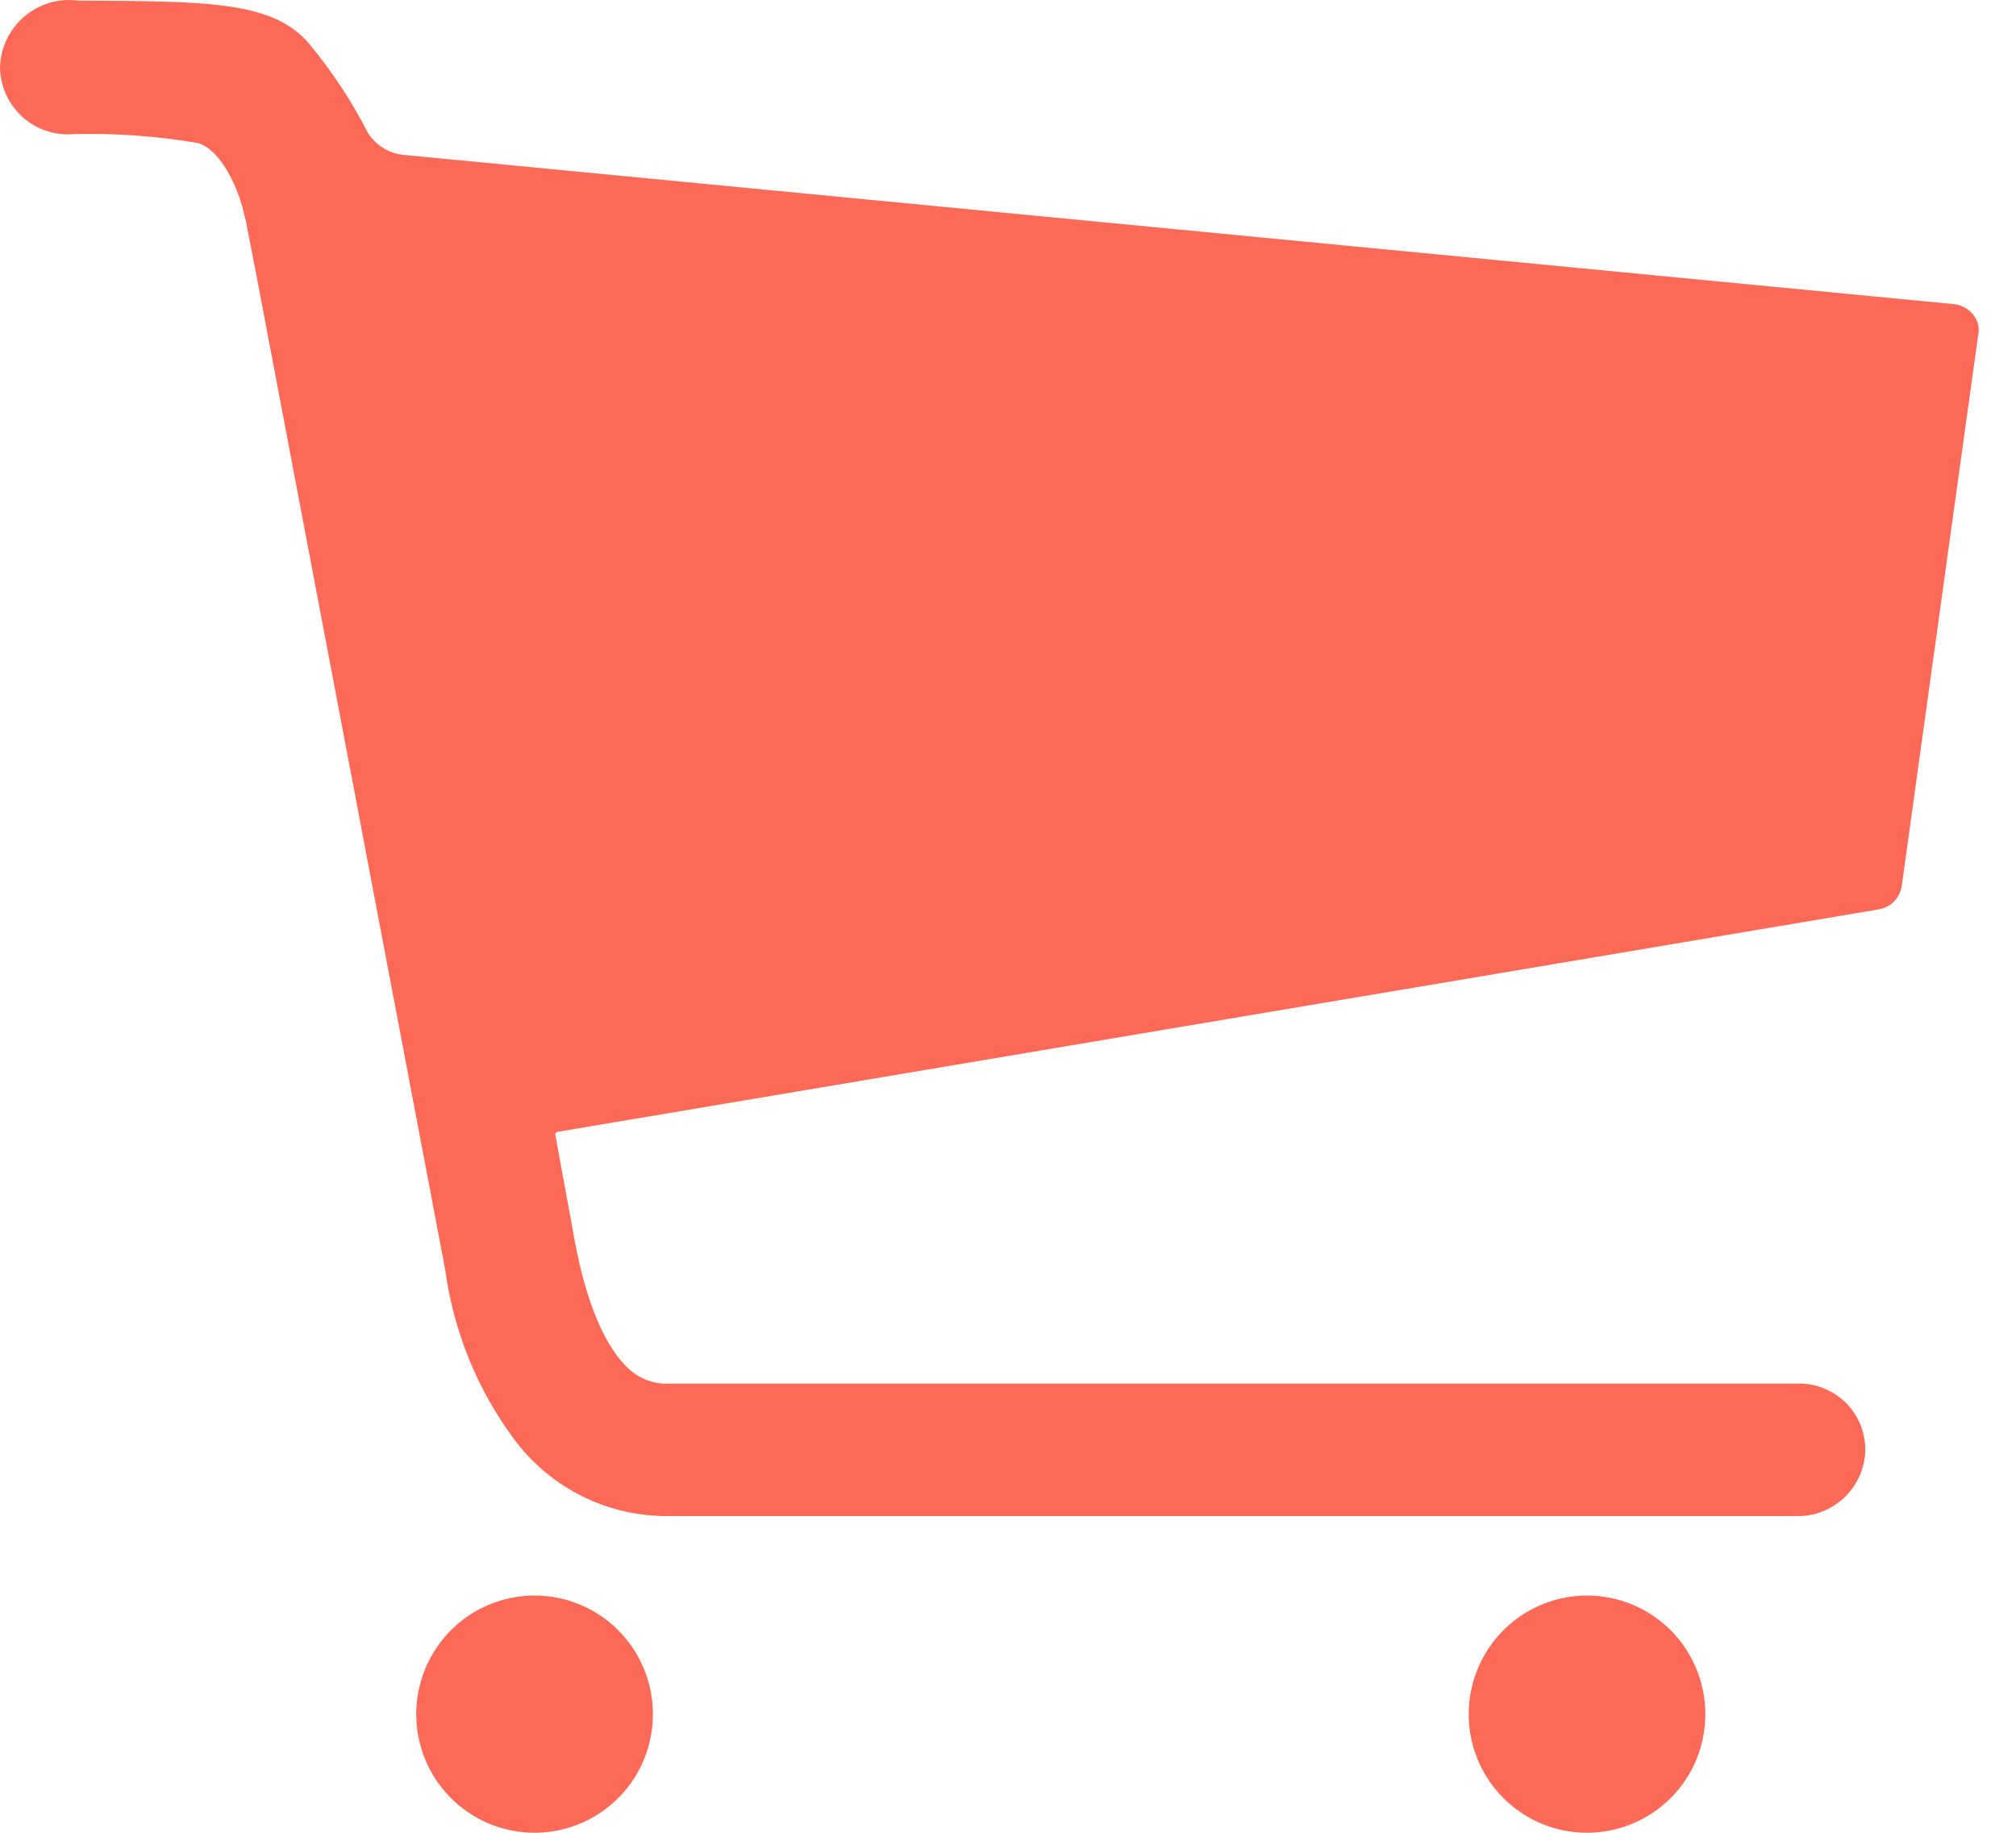
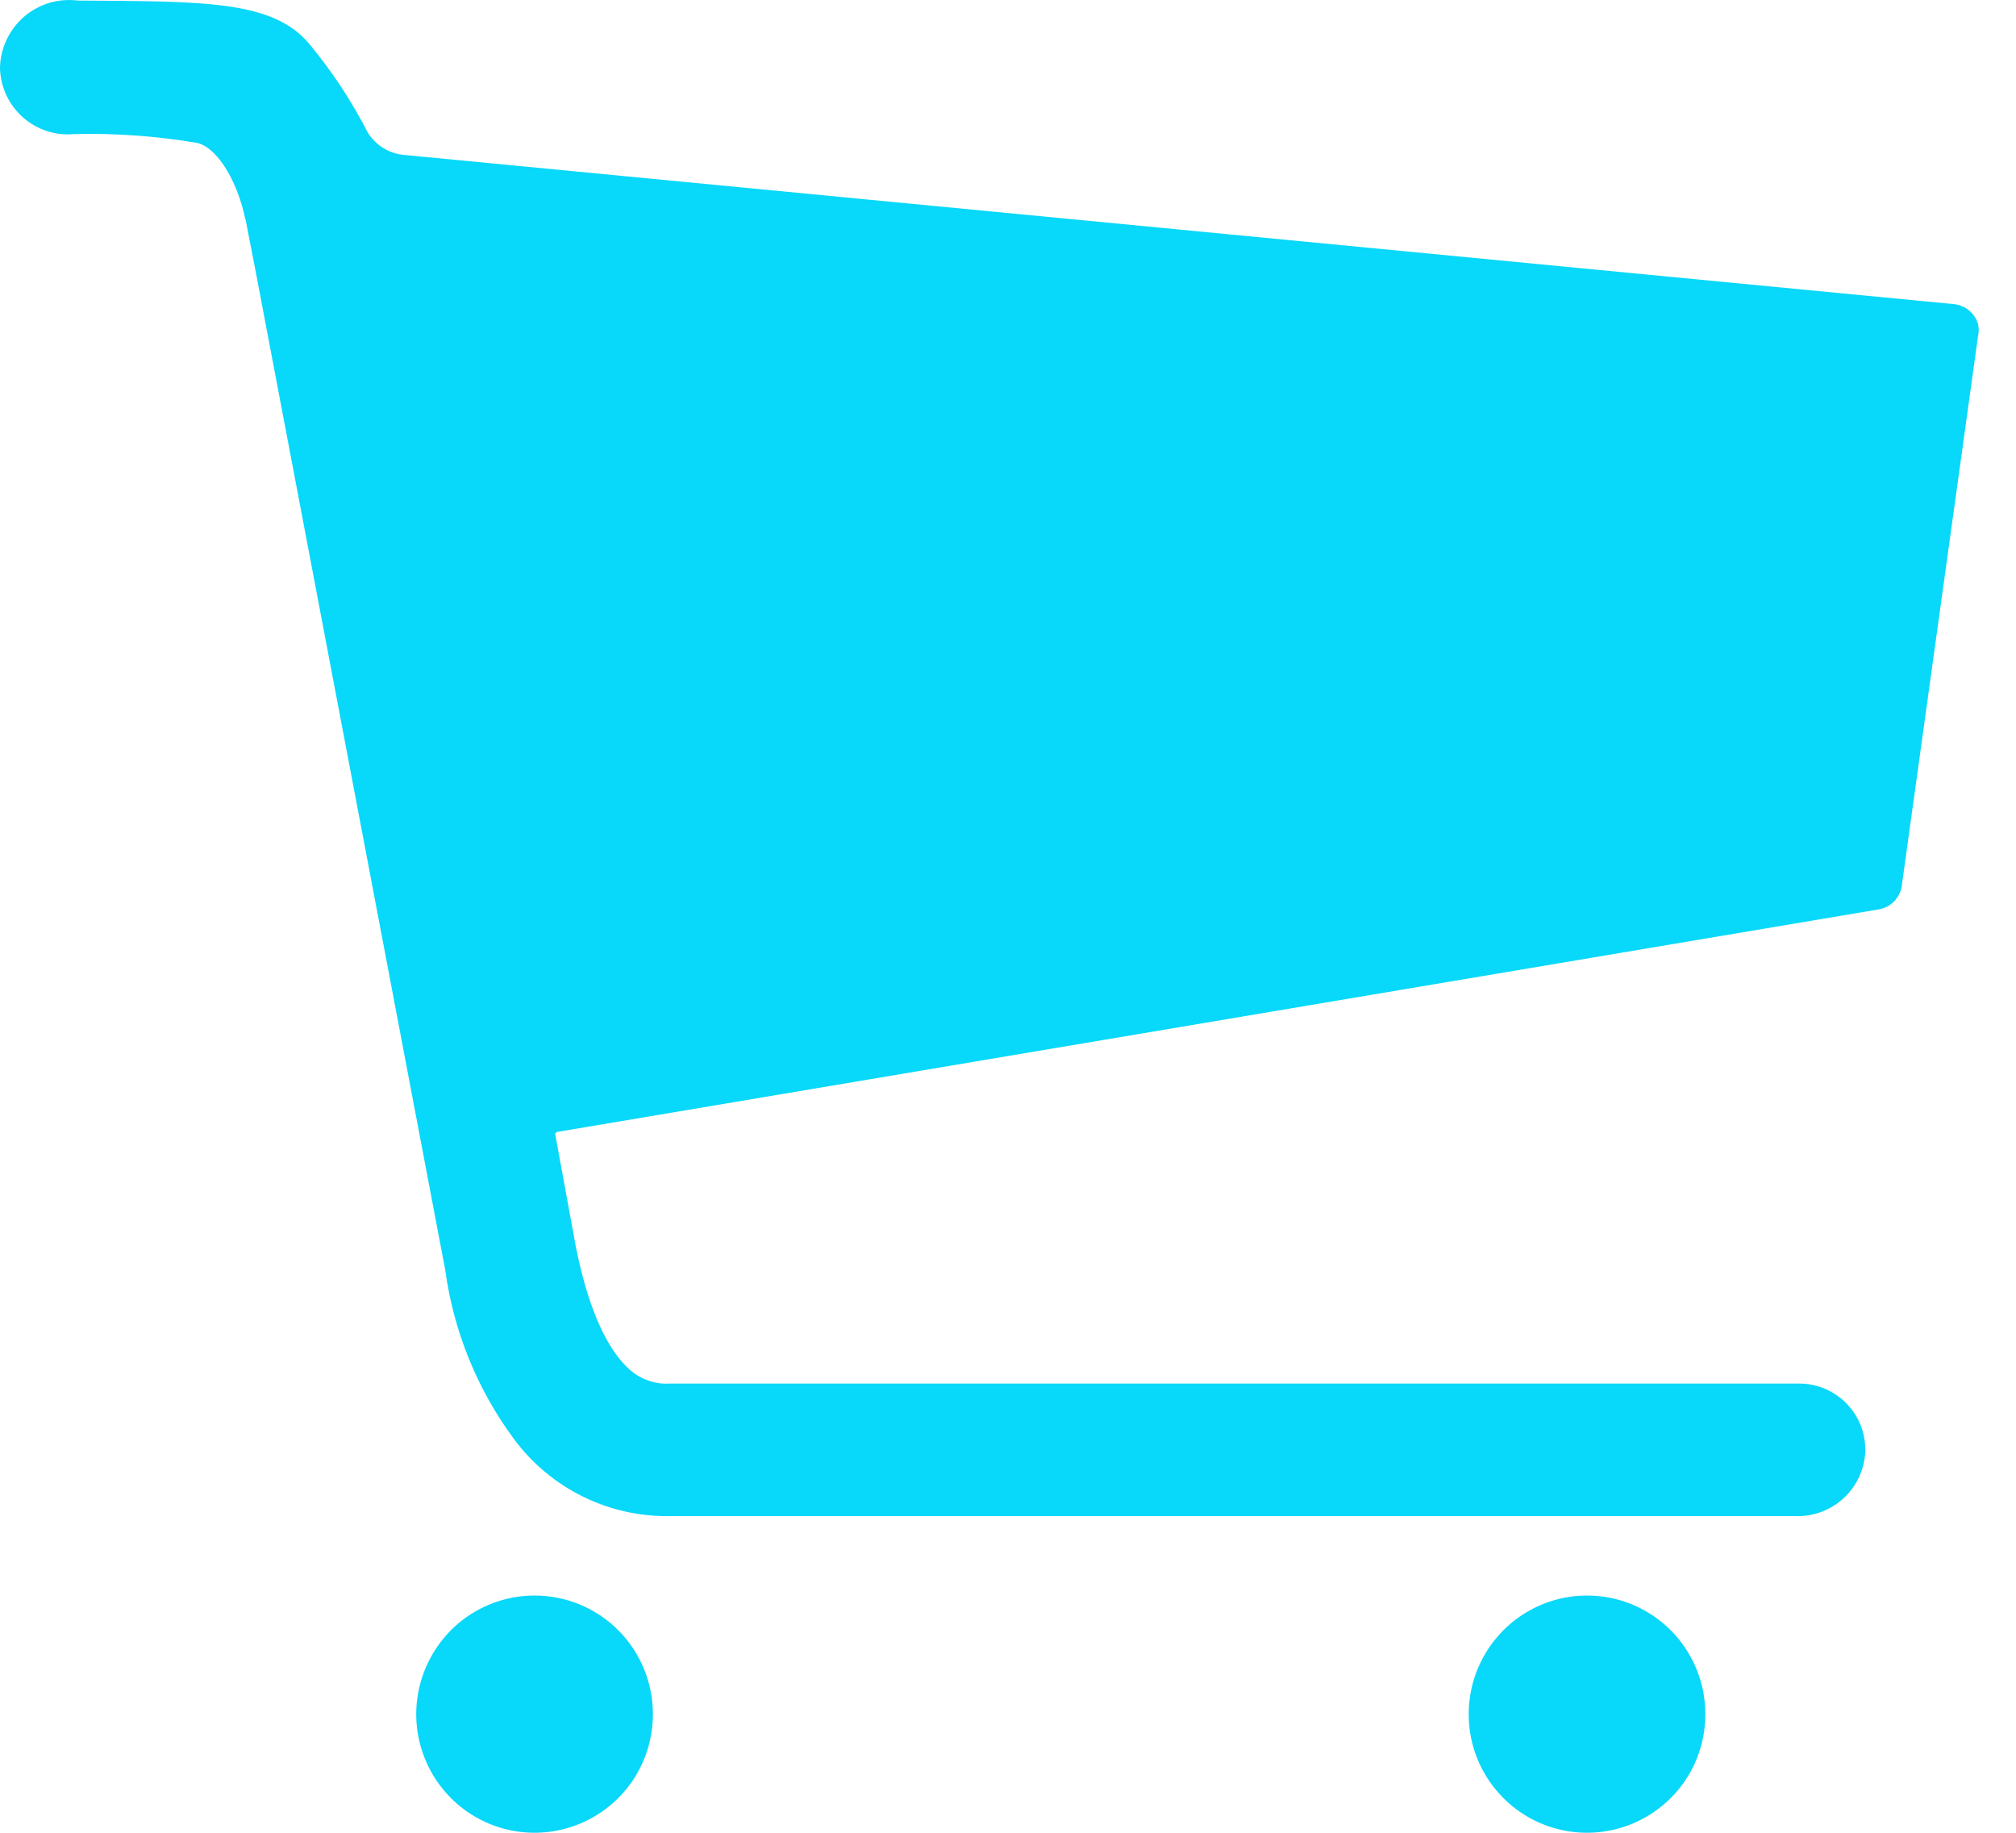
<svg xmlns="http://www.w3.org/2000/svg" width="22" height="20" viewBox="0 0 22 20" fill="none">
-   <path d="M7.125 18.705C7.125 18.962 7.049 19.212 6.908 19.425C6.766 19.637 6.564 19.803 6.328 19.901C6.092 19.999 5.832 20.025 5.582 19.975C5.331 19.925 5.101 19.802 4.921 19.621C4.74 19.44 4.617 19.209 4.567 18.958C4.517 18.707 4.543 18.447 4.641 18.21C4.739 17.974 4.904 17.771 5.116 17.629C5.329 17.487 5.578 17.411 5.834 17.411C6.176 17.411 6.505 17.547 6.747 17.79C6.989 18.033 7.125 18.362 7.125 18.705Z" fill="#FC6A57" />
-   <path d="M18.61 18.705C18.61 18.962 18.535 19.212 18.393 19.425C18.251 19.637 18.049 19.803 17.813 19.901C17.577 19.999 17.317 20.025 17.067 19.975C16.817 19.925 16.586 19.802 16.406 19.621C16.225 19.44 16.102 19.209 16.052 18.958C16.003 18.707 16.028 18.447 16.126 18.21C16.224 17.974 16.389 17.771 16.602 17.629C16.814 17.487 17.064 17.411 17.319 17.411C17.661 17.411 17.99 17.547 18.232 17.79C18.474 18.033 18.61 18.362 18.61 18.705Z" fill="#FC6A57" />
-   <path d="M21.585 3.535C21.568 3.476 21.532 3.423 21.484 3.385C21.436 3.346 21.377 3.323 21.315 3.318L4.403 1.69C4.324 1.682 4.248 1.656 4.181 1.614C4.113 1.572 4.056 1.515 4.014 1.448C3.839 1.105 3.626 0.783 3.381 0.486C2.981 0.001 2.228 0.016 0.847 0.006C0.742 -0.007 0.637 0.002 0.536 0.032C0.436 0.063 0.342 0.114 0.263 0.182C0.183 0.251 0.119 0.336 0.073 0.431C0.028 0.526 0.003 0.629 0 0.734C0.001 0.837 0.024 0.938 0.066 1.031C0.109 1.125 0.17 1.208 0.246 1.277C0.322 1.345 0.411 1.397 0.508 1.429C0.606 1.461 0.708 1.473 0.81 1.463C1.262 1.452 1.714 1.485 2.16 1.561C2.404 1.633 2.602 2.032 2.674 2.378C2.674 2.381 2.674 2.383 2.675 2.386C2.676 2.389 2.678 2.391 2.68 2.393C2.69 2.455 2.783 2.92 2.783 2.925L4.859 13.86C4.95 14.529 5.209 15.164 5.61 15.705C5.808 15.972 6.067 16.187 6.364 16.333C6.662 16.479 6.99 16.551 7.322 16.544H19.607C19.797 16.548 19.98 16.477 20.12 16.348C20.259 16.219 20.343 16.041 20.355 15.851C20.359 15.754 20.343 15.656 20.309 15.564C20.274 15.472 20.221 15.389 20.153 15.318C20.085 15.248 20.003 15.192 19.913 15.154C19.823 15.116 19.726 15.097 19.628 15.098H7.311C7.155 15.108 7.001 15.056 6.882 14.955C6.7 14.8 6.452 14.443 6.285 13.611L6.06 12.383C6.059 12.377 6.06 12.37 6.064 12.364C6.068 12.358 6.074 12.354 6.08 12.352L20.5 9.924C20.566 9.913 20.627 9.882 20.673 9.833C20.719 9.784 20.748 9.722 20.755 9.655L21.585 3.671C21.596 3.626 21.596 3.58 21.585 3.535Z" fill="#FC6A57" />
+   <path d="M7.125 18.705C7.125 18.962 7.049 19.212 6.908 19.425C6.766 19.637 6.564 19.803 6.328 19.901C6.092 19.999 5.832 20.025 5.582 19.975C5.331 19.925 5.101 19.802 4.921 19.621C4.74 19.44 4.617 19.209 4.567 18.958C4.517 18.707 4.543 18.447 4.641 18.21C4.739 17.974 4.904 17.771 5.116 17.629C5.329 17.487 5.578 17.411 5.834 17.411C6.176 17.411 6.505 17.547 6.747 17.79C6.989 18.033 7.125 18.362 7.125 18.705Z" fill="#08d8f9" />
+   <path d="M18.61 18.705C18.61 18.962 18.535 19.212 18.393 19.425C18.251 19.637 18.049 19.803 17.813 19.901C17.577 19.999 17.317 20.025 17.067 19.975C16.817 19.925 16.586 19.802 16.406 19.621C16.225 19.44 16.102 19.209 16.052 18.958C16.003 18.707 16.028 18.447 16.126 18.21C16.224 17.974 16.389 17.771 16.602 17.629C16.814 17.487 17.064 17.411 17.319 17.411C17.661 17.411 17.99 17.547 18.232 17.79C18.474 18.033 18.61 18.362 18.61 18.705Z" fill="#08d8f9" />
+   <path d="M21.585 3.535C21.568 3.476 21.532 3.423 21.484 3.385C21.436 3.346 21.377 3.323 21.315 3.318L4.403 1.69C4.324 1.682 4.248 1.656 4.181 1.614C4.113 1.572 4.056 1.515 4.014 1.448C3.839 1.105 3.626 0.783 3.381 0.486C2.981 0.001 2.228 0.016 0.847 0.006C0.742 -0.007 0.637 0.002 0.536 0.032C0.436 0.063 0.342 0.114 0.263 0.182C0.183 0.251 0.119 0.336 0.073 0.431C0.028 0.526 0.003 0.629 0 0.734C0.001 0.837 0.024 0.938 0.066 1.031C0.109 1.125 0.17 1.208 0.246 1.277C0.322 1.345 0.411 1.397 0.508 1.429C0.606 1.461 0.708 1.473 0.81 1.463C1.262 1.452 1.714 1.485 2.16 1.561C2.404 1.633 2.602 2.032 2.674 2.378C2.674 2.381 2.674 2.383 2.675 2.386C2.676 2.389 2.678 2.391 2.68 2.393C2.69 2.455 2.783 2.92 2.783 2.925L4.859 13.86C4.95 14.529 5.209 15.164 5.61 15.705C5.808 15.972 6.067 16.187 6.364 16.333C6.662 16.479 6.99 16.551 7.322 16.544H19.607C19.797 16.548 19.98 16.477 20.12 16.348C20.259 16.219 20.343 16.041 20.355 15.851C20.359 15.754 20.343 15.656 20.309 15.564C20.274 15.472 20.221 15.389 20.153 15.318C20.085 15.248 20.003 15.192 19.913 15.154C19.823 15.116 19.726 15.097 19.628 15.098H7.311C7.155 15.108 7.001 15.056 6.882 14.955C6.7 14.8 6.452 14.443 6.285 13.611L6.06 12.383C6.059 12.377 6.06 12.37 6.064 12.364C6.068 12.358 6.074 12.354 6.08 12.352L20.5 9.924C20.566 9.913 20.627 9.882 20.673 9.833C20.719 9.784 20.748 9.722 20.755 9.655L21.585 3.671C21.596 3.626 21.596 3.58 21.585 3.535Z" fill="#08d8f9" />
</svg>
